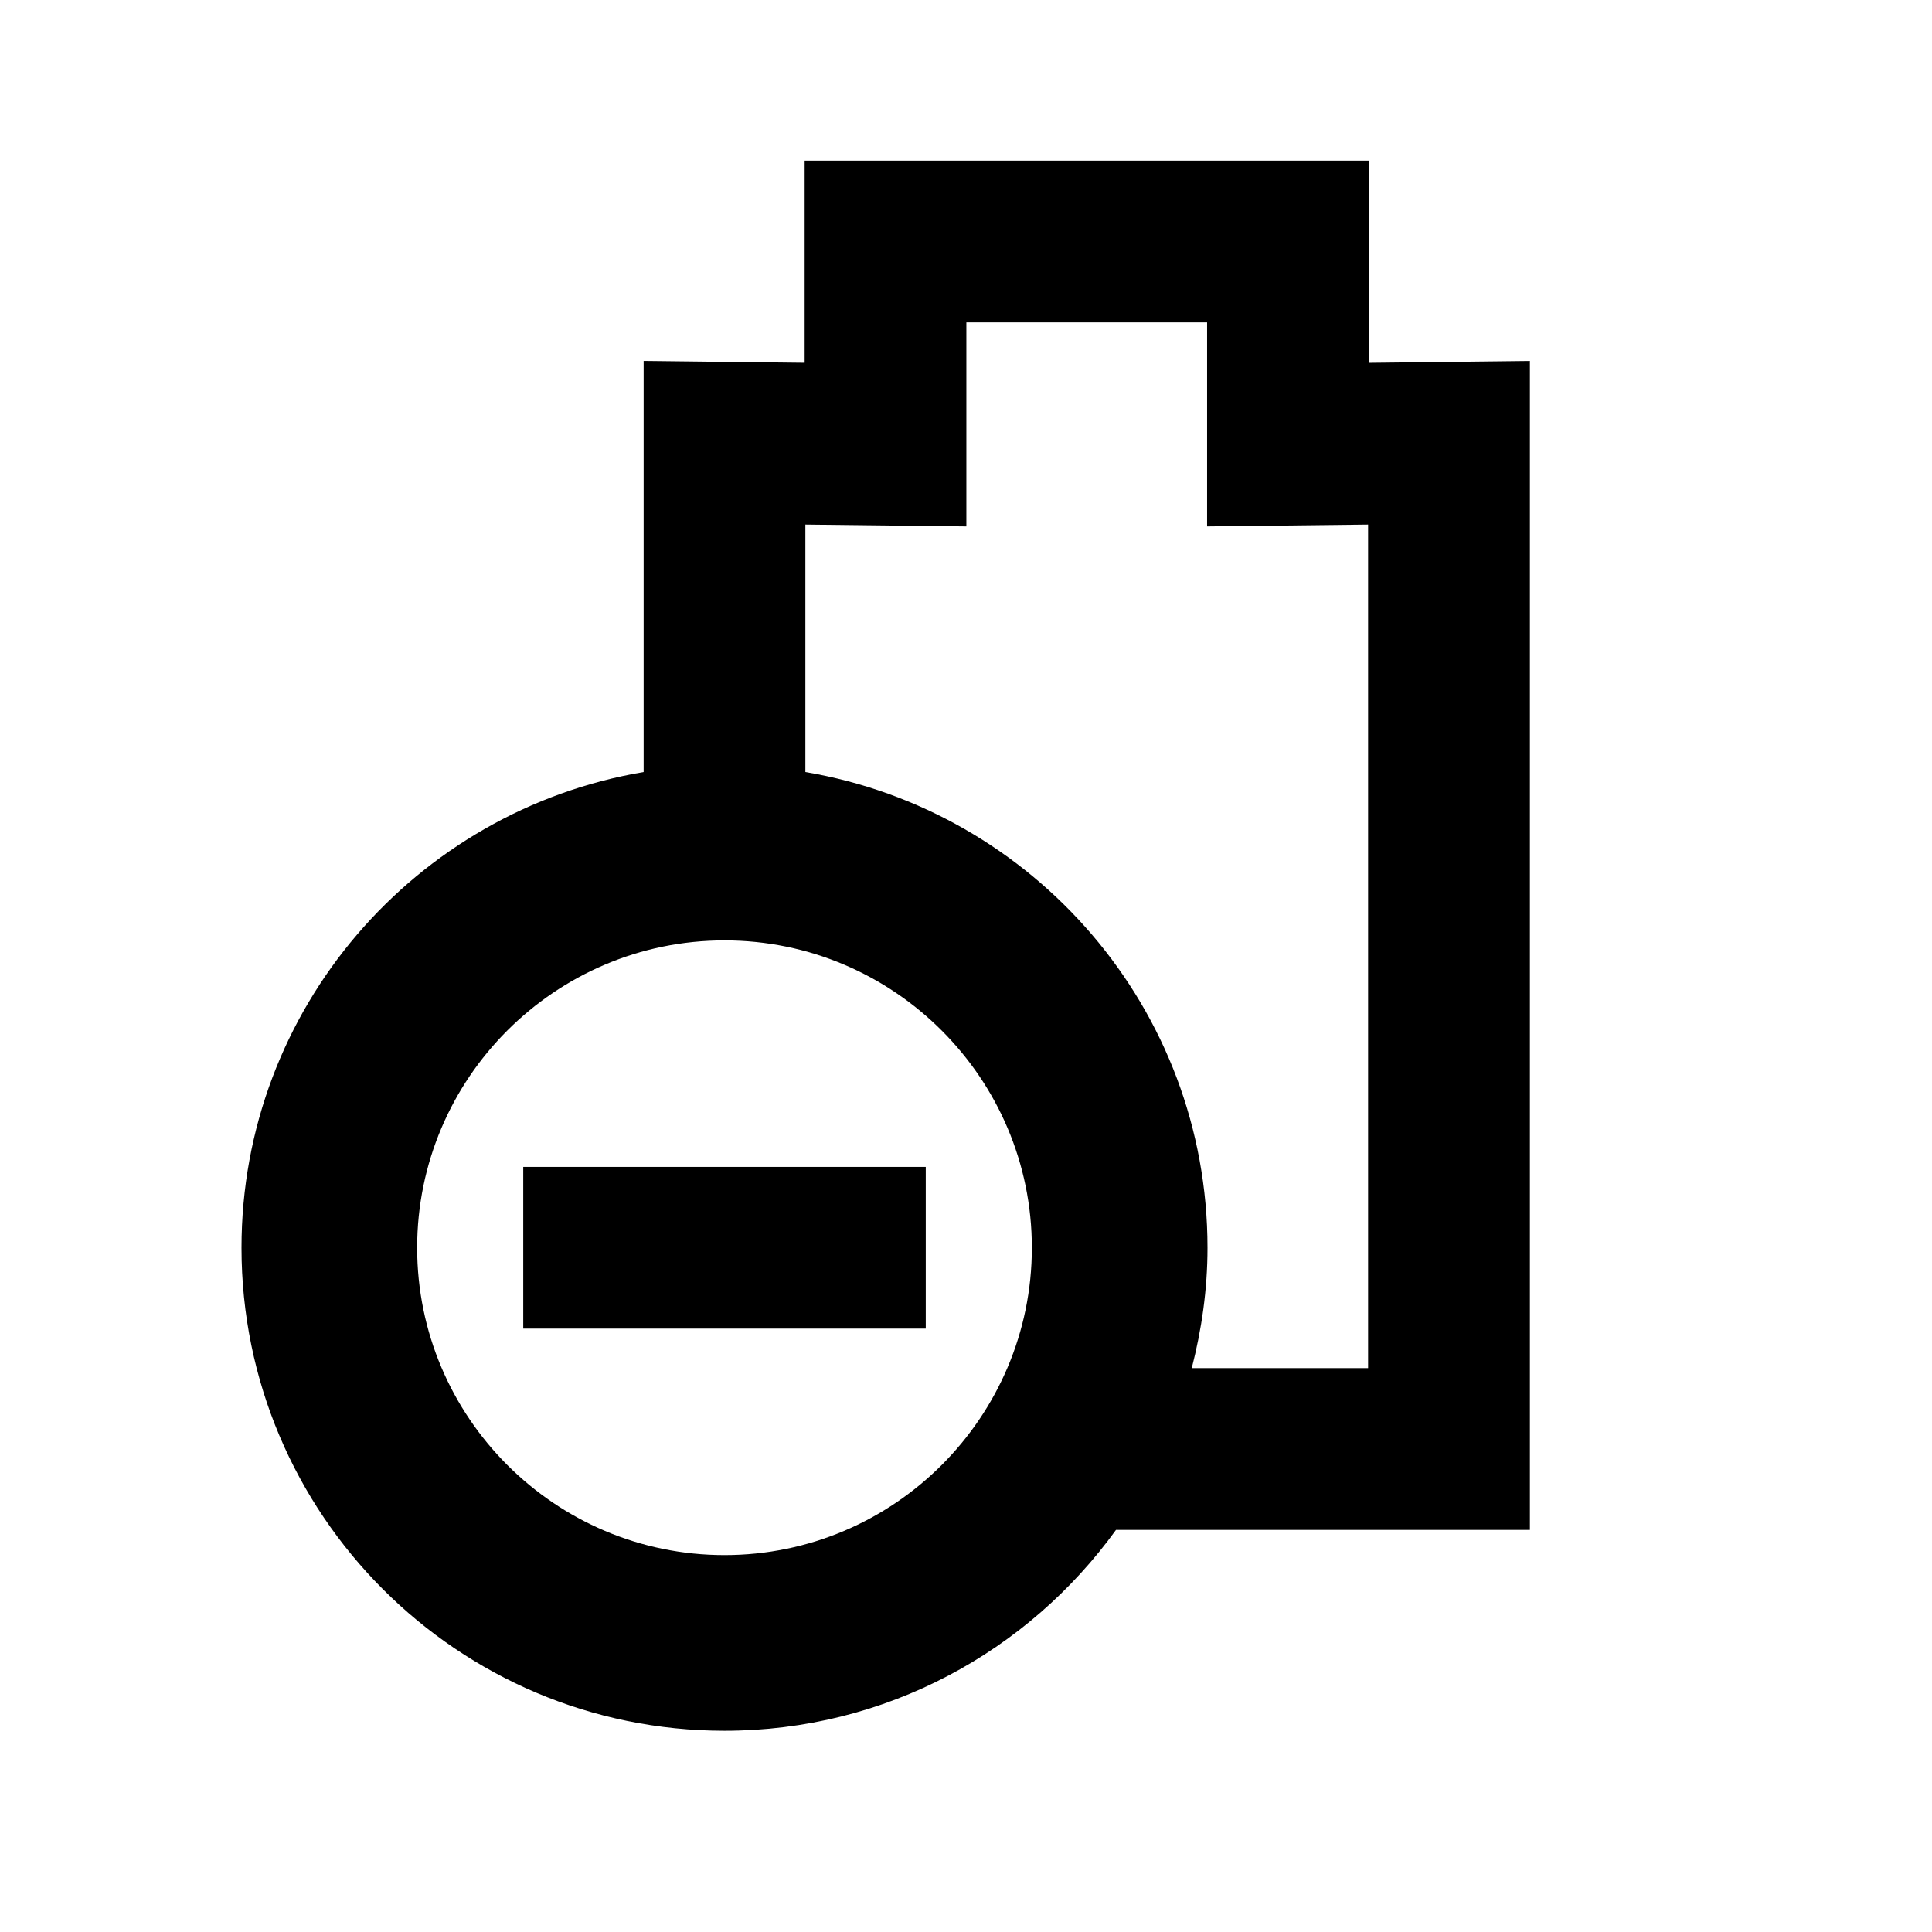
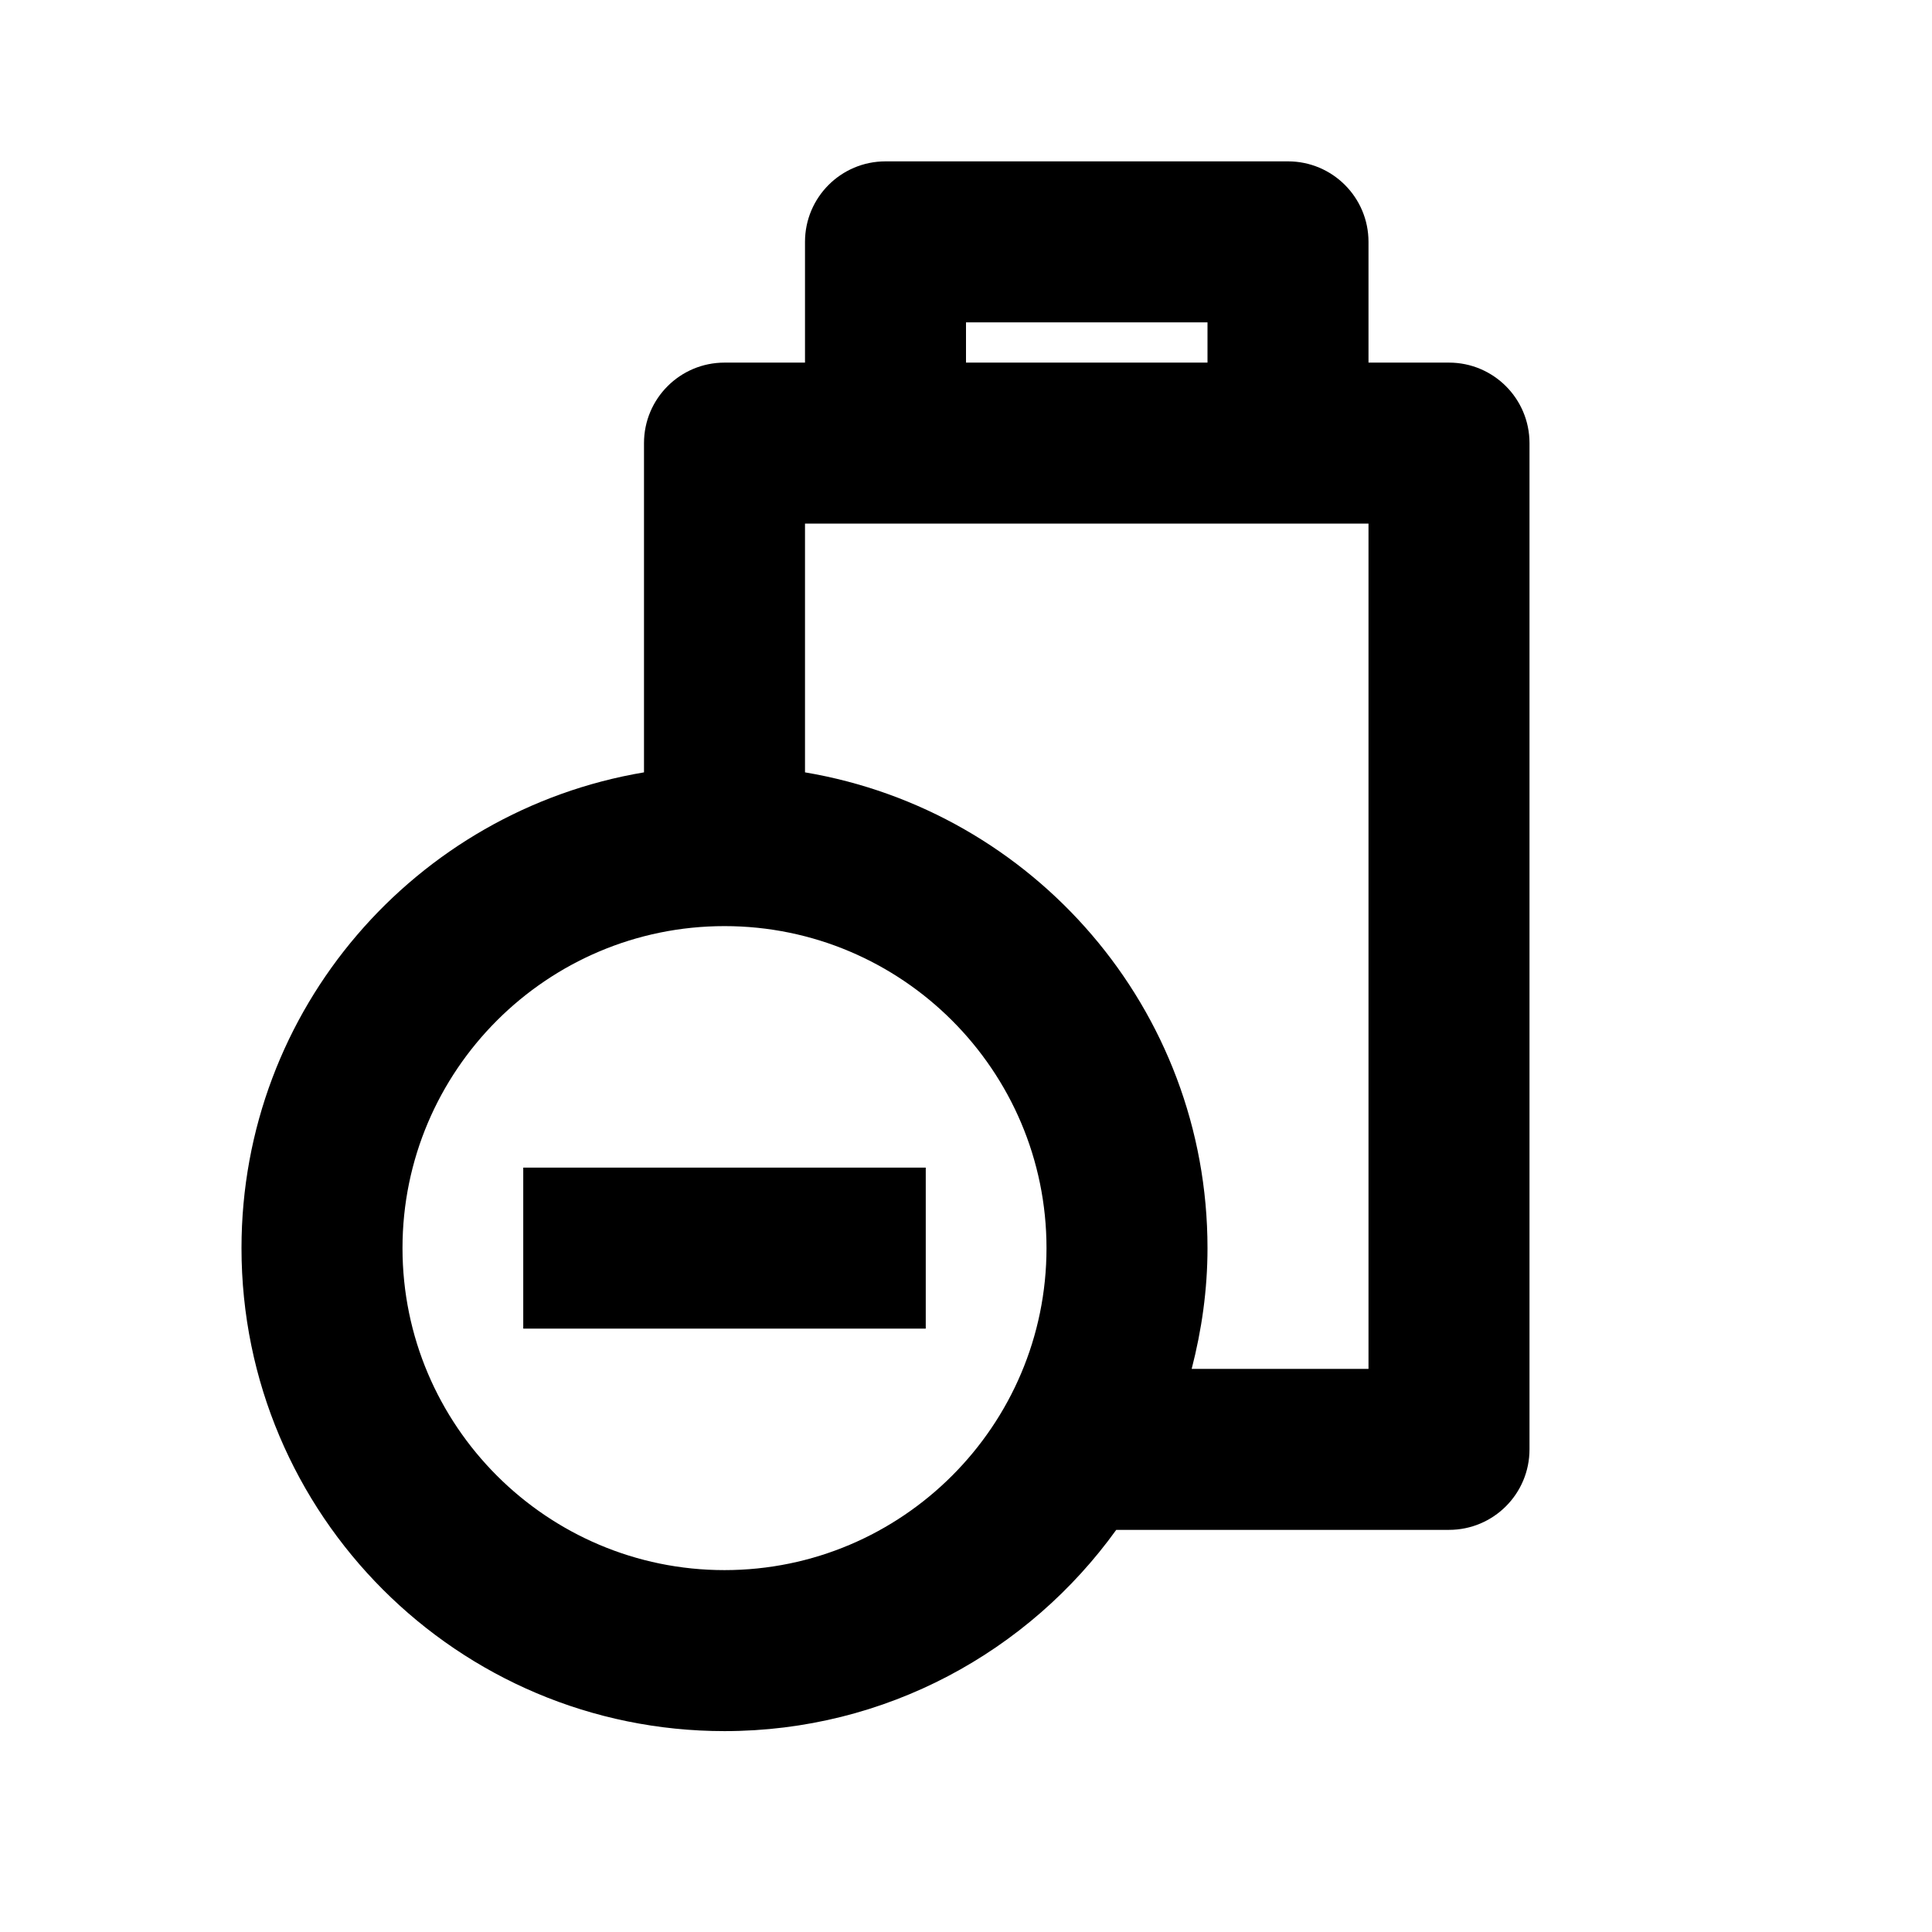
- <svg xmlns="http://www.w3.org/2000/svg" height="48" viewBox="0 0 48 48" width="48">
-   <path d="M0 0h48v48H0z" fill="none" />
-   <g id="Shopicon">
-     <path d="M34.009,3.991H19.991v5.022l-4-0.046v10.214C10.322,20.139,6,25.059,6,31c0,6.627,5.373,12,12,12   c4.008,0,7.547-1.972,9.727-4.991h10.283V8.968l-4,0.046V3.991z M18,38.636c-4.211,0-7.636-3.426-7.636-7.636   s3.426-7.636,7.636-7.636s7.636,3.426,7.636,7.636S22.211,38.636,18,38.636z M33.991,33.991h-4.382C29.855,33.033,30,32.035,30,31   c0-5.941-4.322-10.861-9.991-11.819v-6.149l4,0.046V8.009h5.981v5.069l4-0.046V33.991z" />
-     <rect x="13" y="28.991" width="10" height="4.018" />
+ <svg xmlns="http://www.w3.org/2000/svg" viewBox="0 0 48 48" style="enable-background:new 0 0 48 48" xml:space="preserve">
+   <style>.st3{display:none}</style>
+   <g id="Your_Icons">
+     <path d="M0 0h48v48H0V0z" style="fill:none" />
+     <path d="M36 9.009h-2v-3a2 2 0 0 0-2-2H22a2 2 0 0 0-2 2v3h-2a2 2 0 0 0-2 2v8.18c-5.673.954-10 5.876-10 11.82 0 6.627 5.373 12 12 12 4.012 0 7.555-1.976 9.733-5H36a2 2 0 0 0 2-2v-25a2 2 0 0 0-2-2zm-12-1h6v1h-6v-1zm-6 31c-4.411 0-8-3.589-8-8s3.589-8 8-8 8 3.589 8 8-3.588 8-8 8zm16-5h-4.393c.248-.96.393-1.962.393-3 0-5.945-4.327-10.866-10-11.82v-6.18h14v21z" />
+     <path d="M13 29.009h10v4H13z" />
  </g>
</svg>
